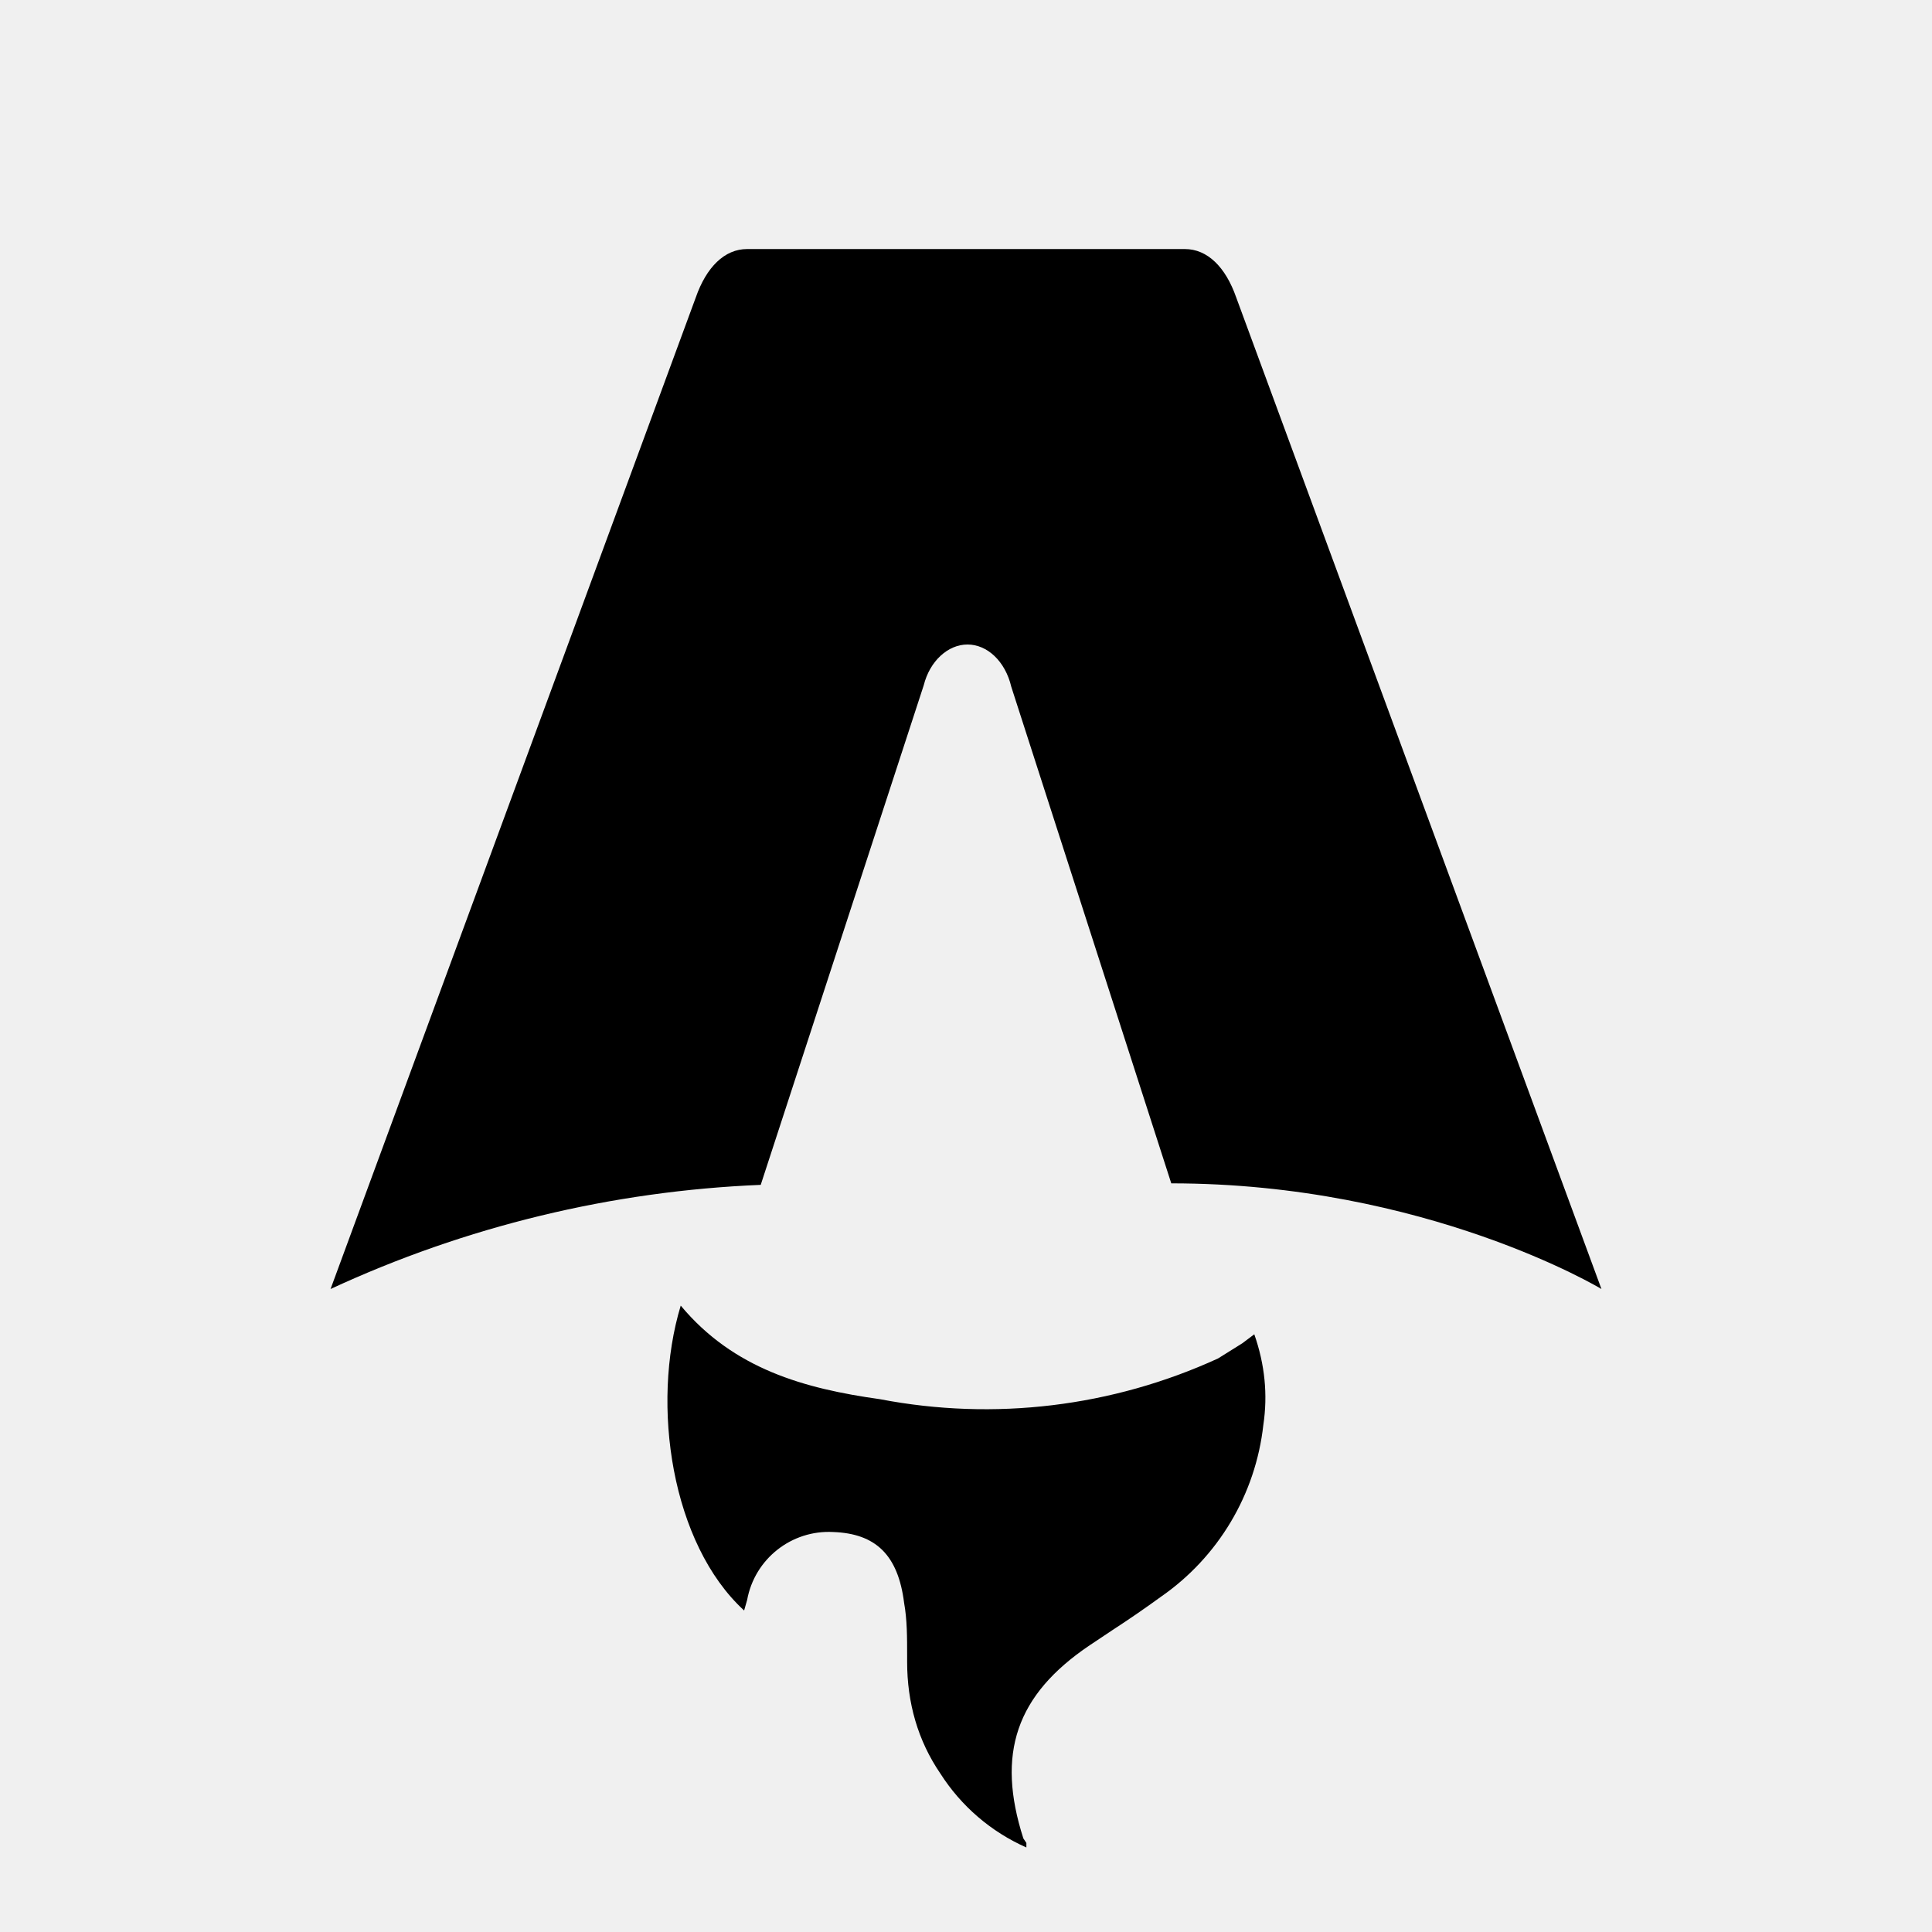
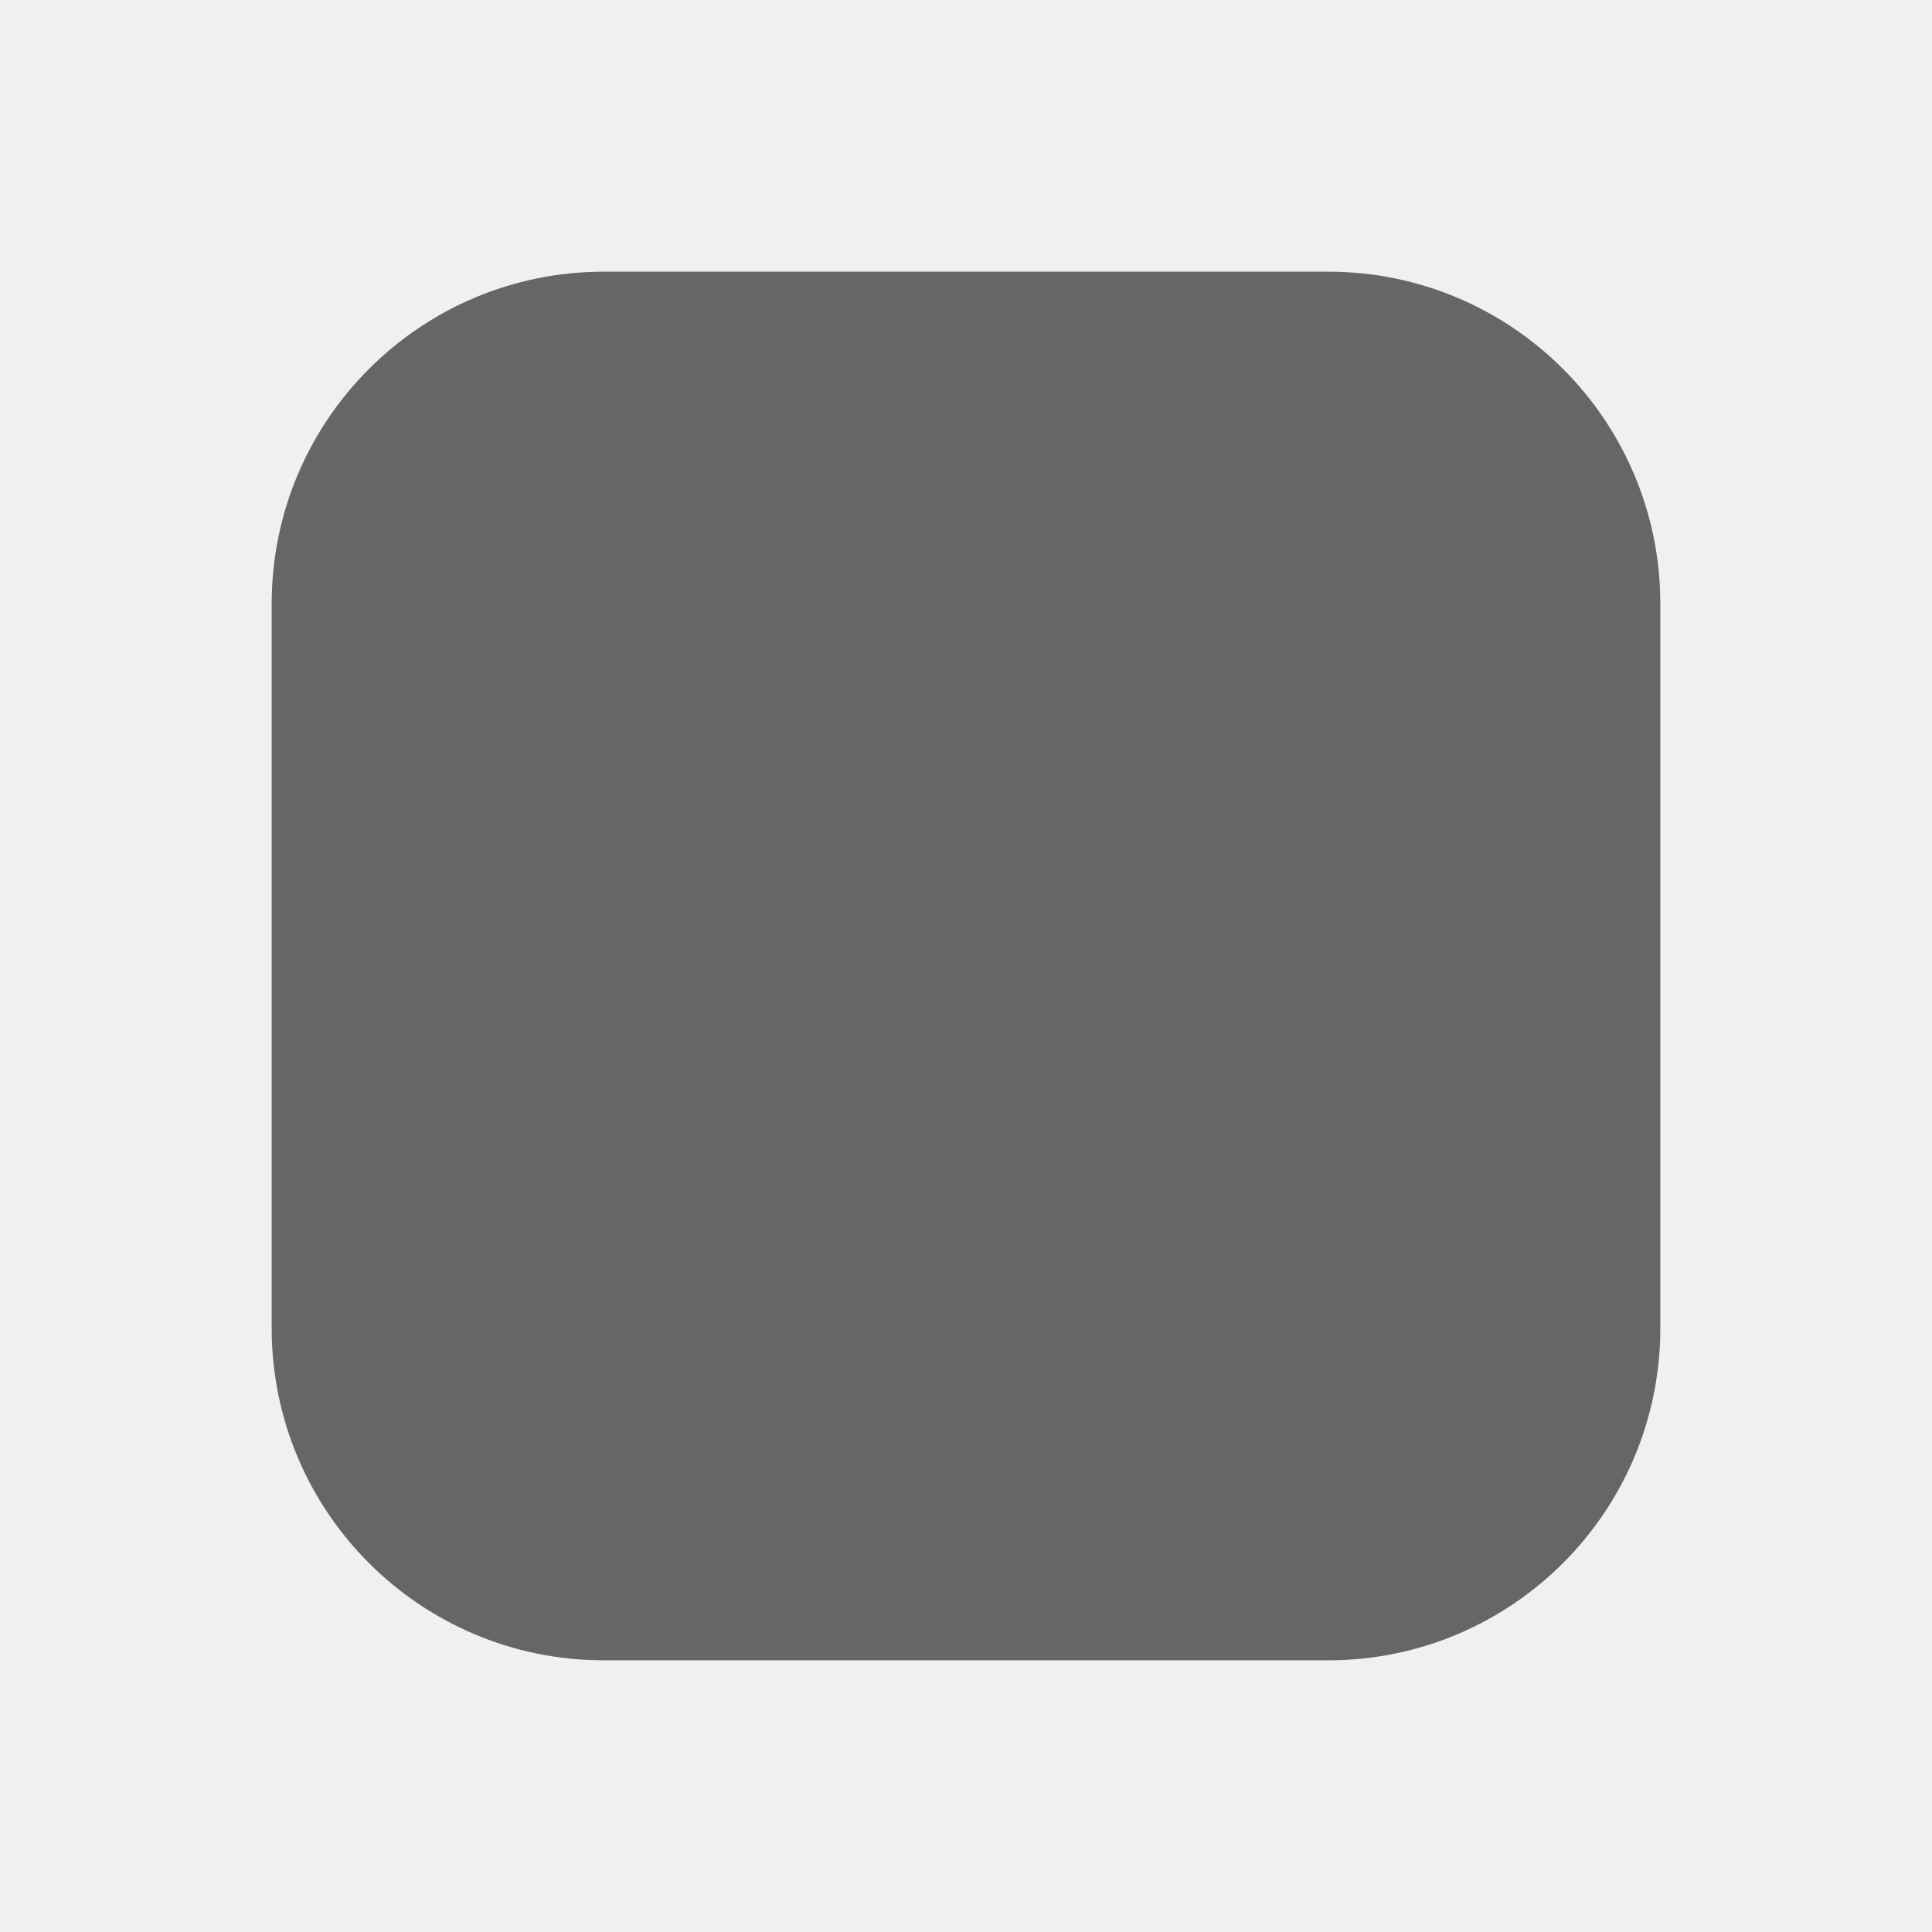
<svg xmlns="http://www.w3.org/2000/svg" fill="none" viewBox="0 0 128 128">
-   <path d="M50.4 78.5a75.1 75.1 0 0 0-28.5 6.9l24.2-65.7c.7-2 1.9-3.2 3.4-3.2h29c1.5 0 2.7 1.2 3.4 3.2l24.2 65.7s-11.6-7-28.5-7L67 45.5c-.4-1.7-1.6-2.8-2.9-2.8-1.3 0-2.5 1.1-2.9 2.7L50.4 78.5Zm-1.1 28.2Zm-4.2-20.2c-2 6.6-.6 15.8 4.2 20.2a17.5 17.5 0 0 1 .2-.7 5.5 5.5 0 0 1 5.7-4.5c2.8.1 4.3 1.5 4.7 4.7.2 1.1.2 2.3.2 3.5v.4c0 2.7.7 5.2 2.2 7.4a13 13 0 0 0 5.7 4.9v-.3l-.2-.3c-1.8-5.6-.5-9.5 4.4-12.8l1.5-1a73 73 0 0 0 3.2-2.2 16 16 0 0 0 6.8-11.4c.3-2 .1-4-.6-6l-.8.6-1.6 1a37 37 0 0 1-22.4 2.7c-5-.7-9.7-2-13.2-6.2Z" />
+   <rect x="20" y="20" width="88" height="88" rx="20" stroke="#666" stroke-width="4" fill="none" />
+   <text x="64" y="74" text-anchor="middle" font-family="Arial, sans-serif" font-size="32" fill="#666">P</text>
  <style>
-         path { fill: #000; }
+         rect, text { stroke: #666; fill: #666; }
        @media (prefers-color-scheme: dark) {
-             path { fill: #FFF; }
+             rect, text { stroke: #AAA; fill: #AAA; }
        }
    </style>
</svg>
